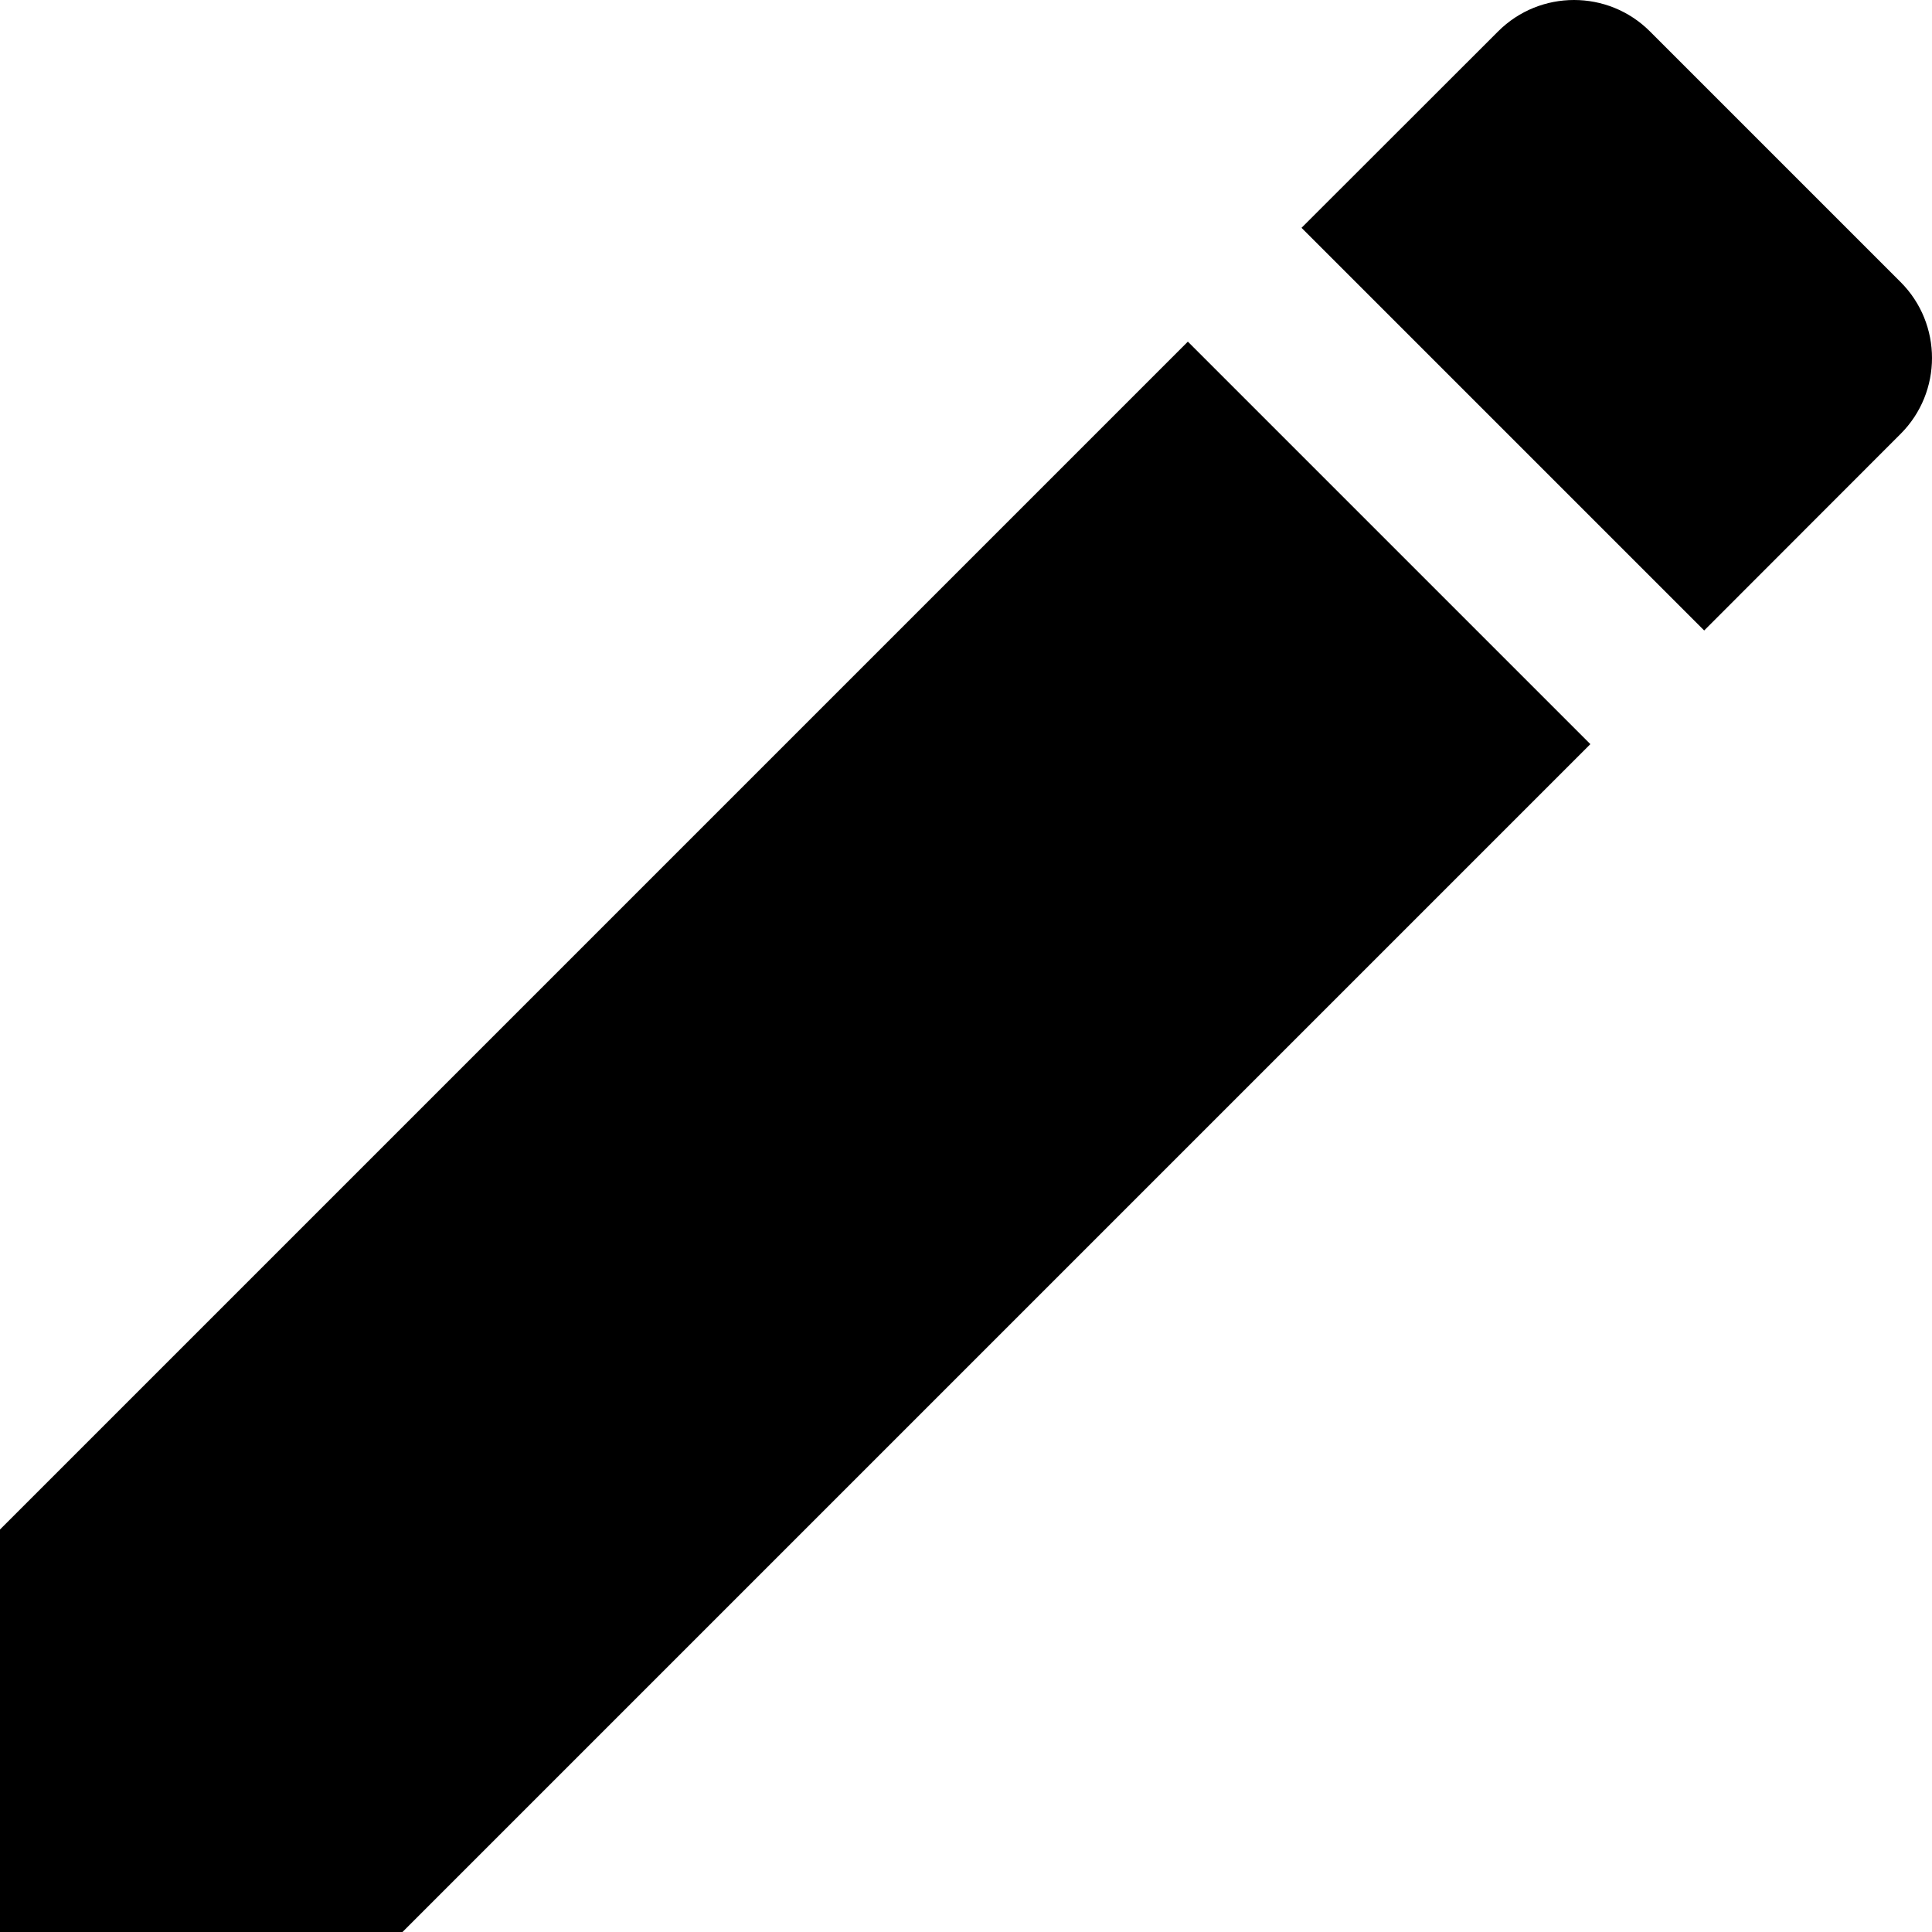
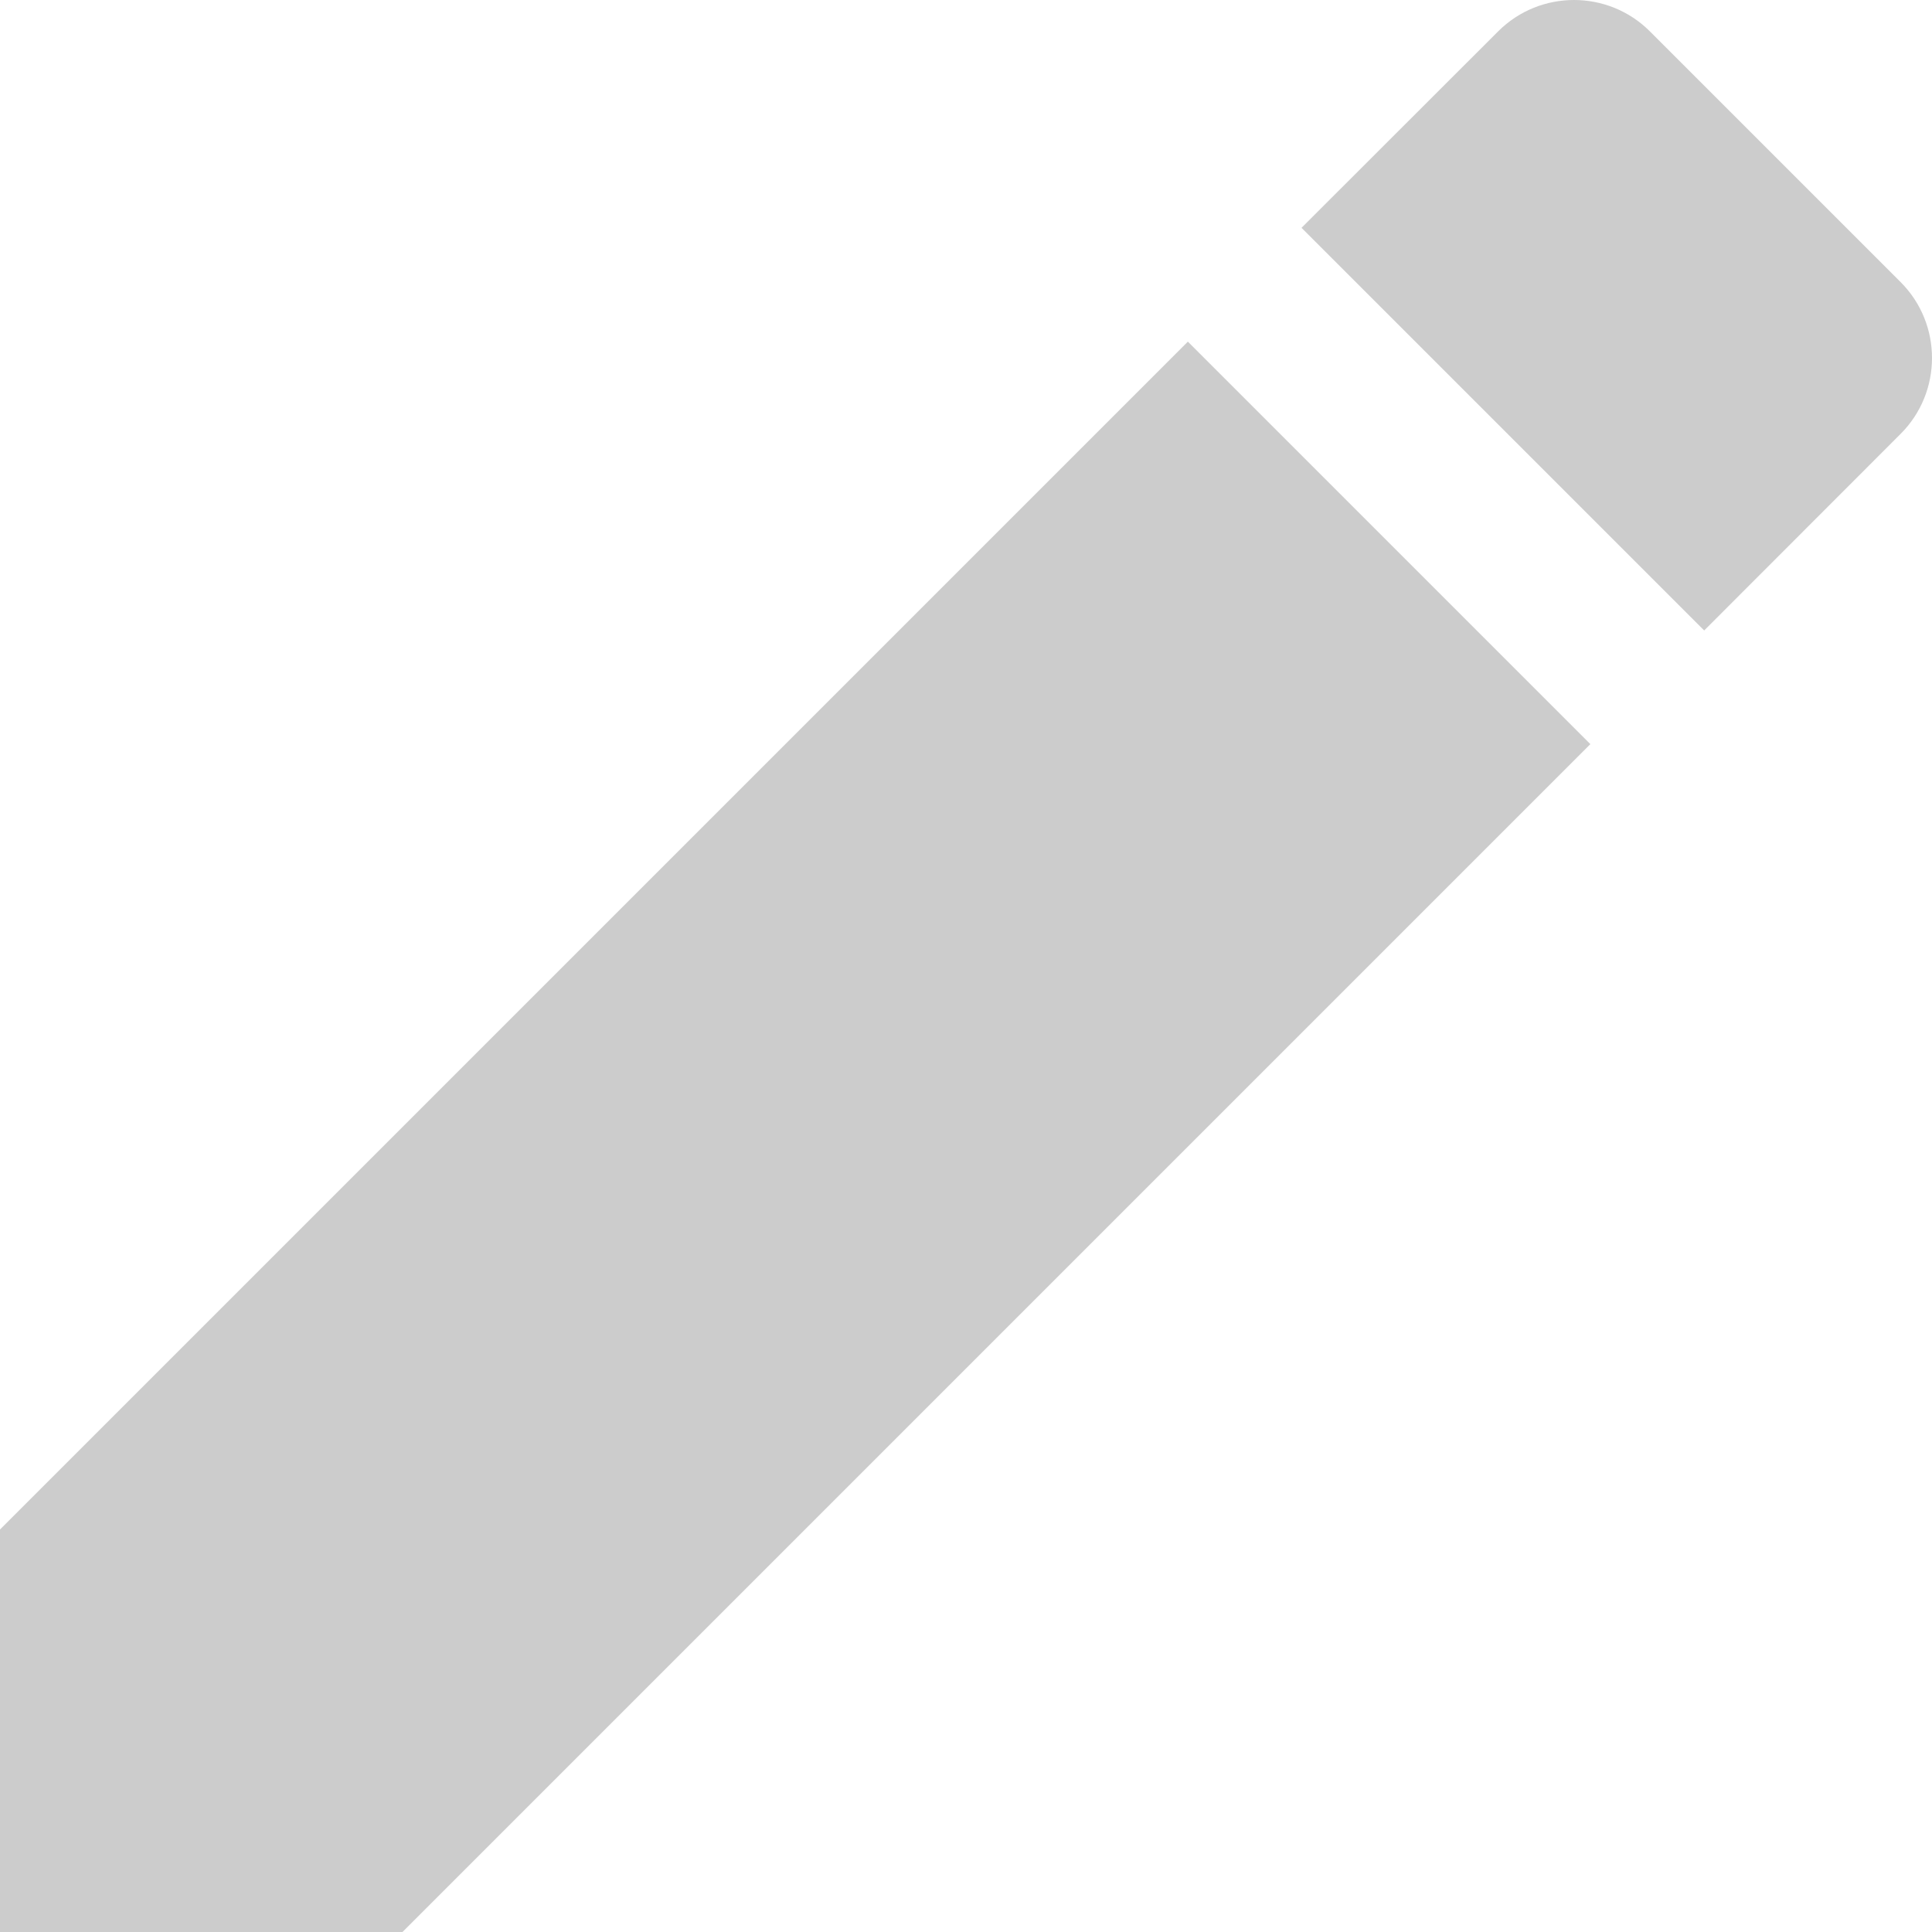
<svg xmlns="http://www.w3.org/2000/svg" width="12px" height="12px" viewBox="0 0 12 12" version="1.1">
  <defs />
  <g id="Dashboard_v2" stroke="none" stroke-width="1" fill="none" fill-rule="evenodd">
-     <g id="4_ServiceOverview" transform="translate(-963, -246)" fill-rule="nonzero" fill="#000000">
+     <g id="4_ServiceOverview" transform="translate(-963, -246)" fill-rule="nonzero" fill="#CCCCCC">
      <g id="Group-20" transform="translate(36, 238)">
        <path d="M927,17.5 L927,20 L929.5,20 L936.878,12.622 L934.378,10.122 L927,17.5 Z M938.805,10.695 C939.065,10.435 939.065,10.012 938.805,9.752 L937.248,8.195 C936.988,7.935 936.565,7.935 936.305,8.195 L935.084,9.415 L937.585,11.916 L938.805,10.695 Z" id="icon-edit" />
      </g>
    </g>
  </g>
</svg>
